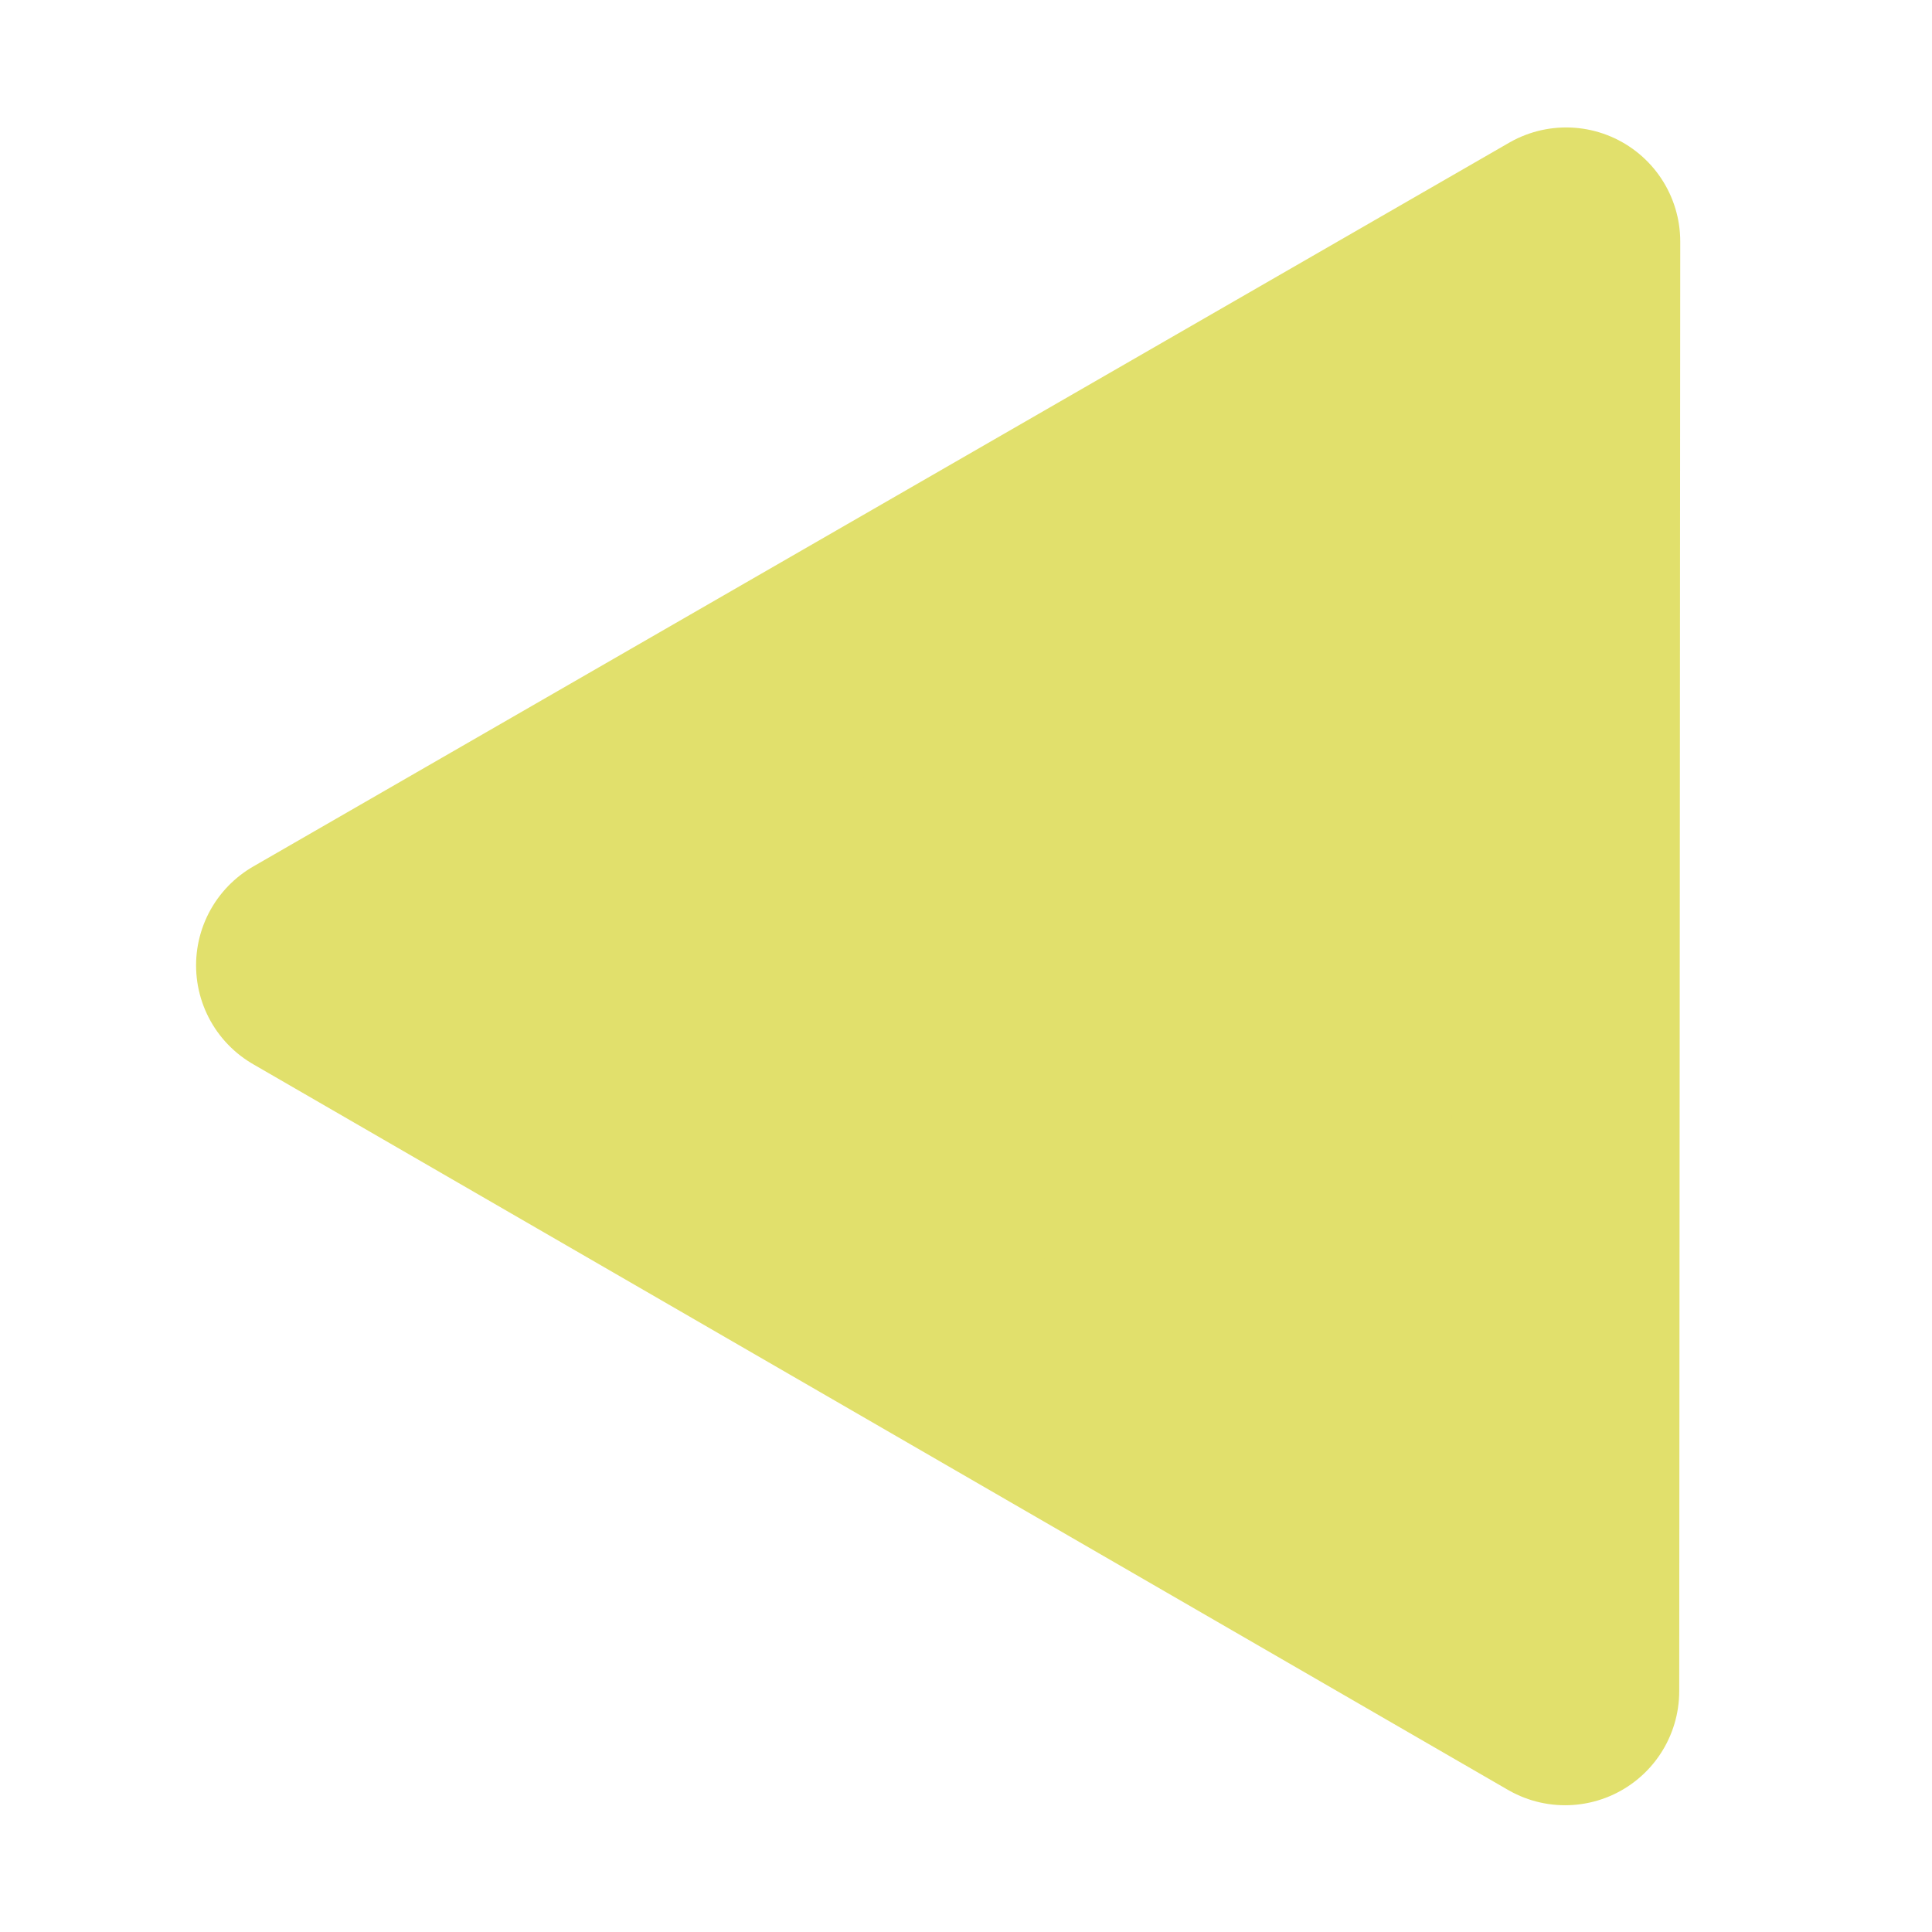
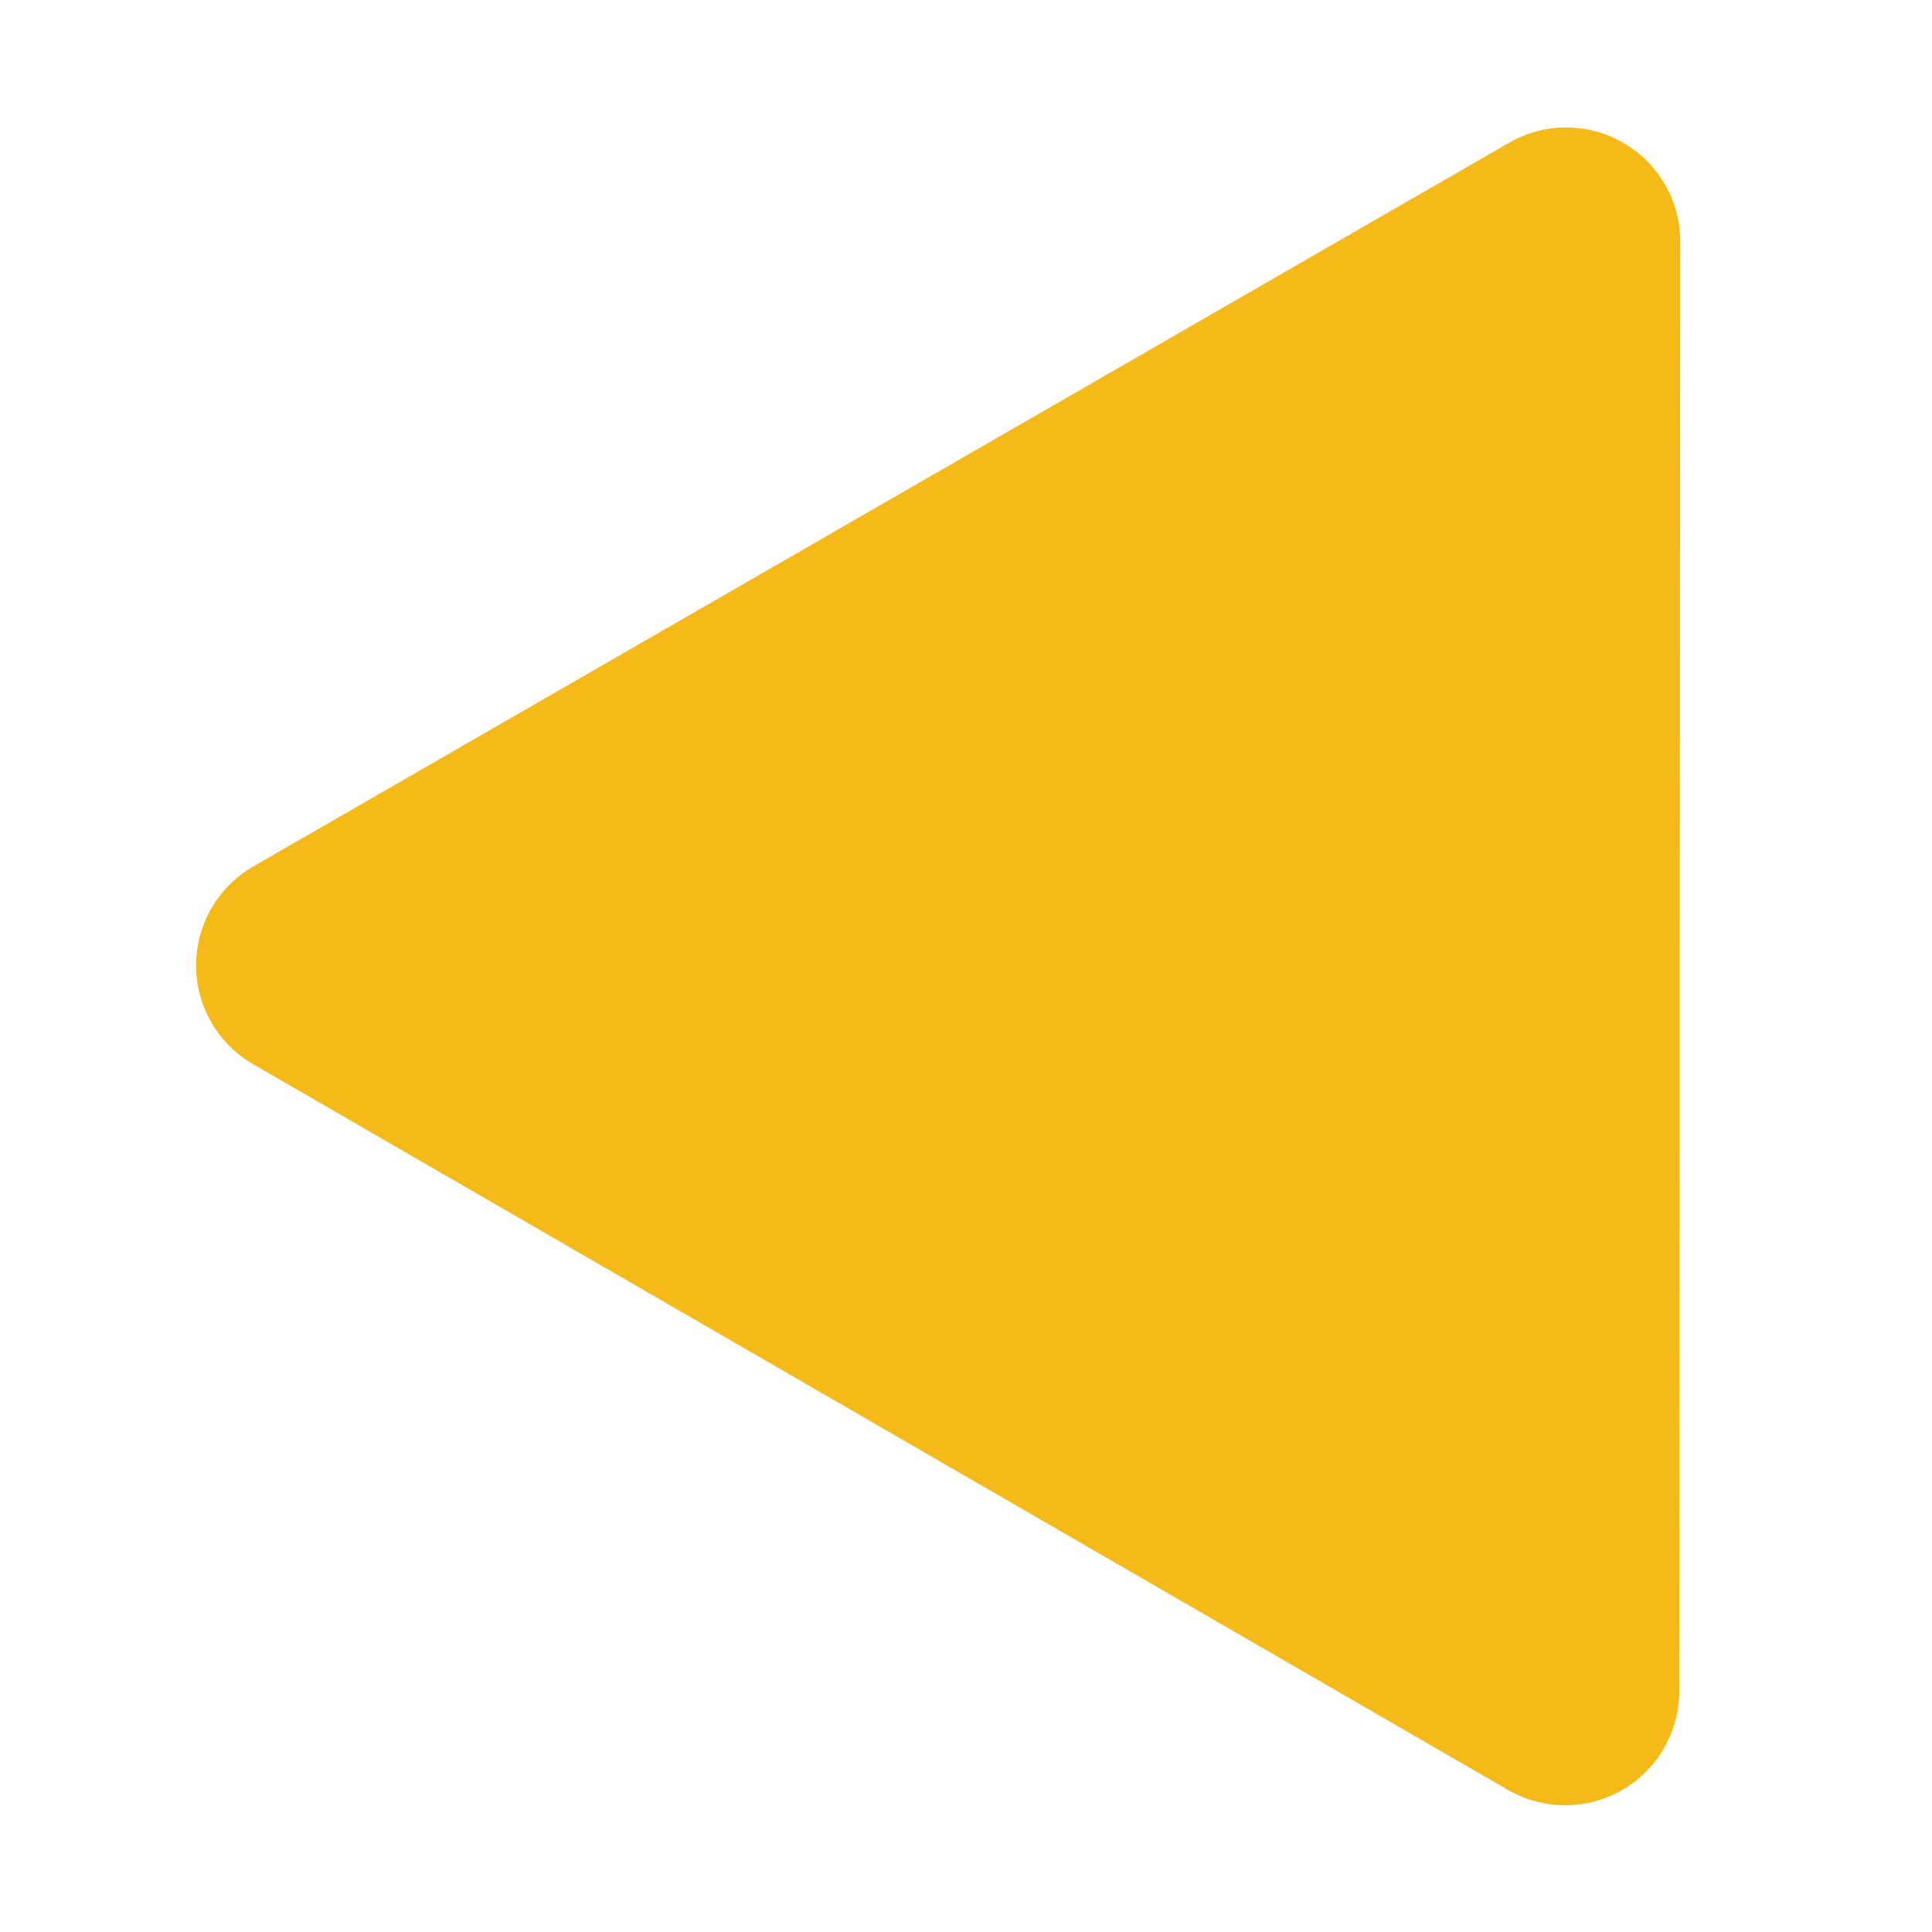
<svg xmlns="http://www.w3.org/2000/svg" width="64" height="64" viewBox="0 0 16.933 16.933" version="1.1" id="svg1">
  <defs id="defs1" />
  <g id="layer1">
-     <path style="opacity:1;fill:#e1e06c;fill-opacity:1;stroke:#e1e06c;stroke-width:2;stroke-linecap:round;stroke-linejoin:round;stroke-opacity:1" id="path1" d="M 12.139,2.117 12.13,14.822 1.131,8.461 Z" transform="translate(1.5875)" />
+     <path style="opacity:1;fill:#f5ba18;fill-opacity:1;stroke:#f5ba18;stroke-width:2;stroke-linecap:round;stroke-linejoin:round;stroke-opacity:1" id="path1" d="M 12.139,2.117 12.13,14.822 1.131,8.461 Z" transform="translate(1.5875)" />
  </g>
</svg>
